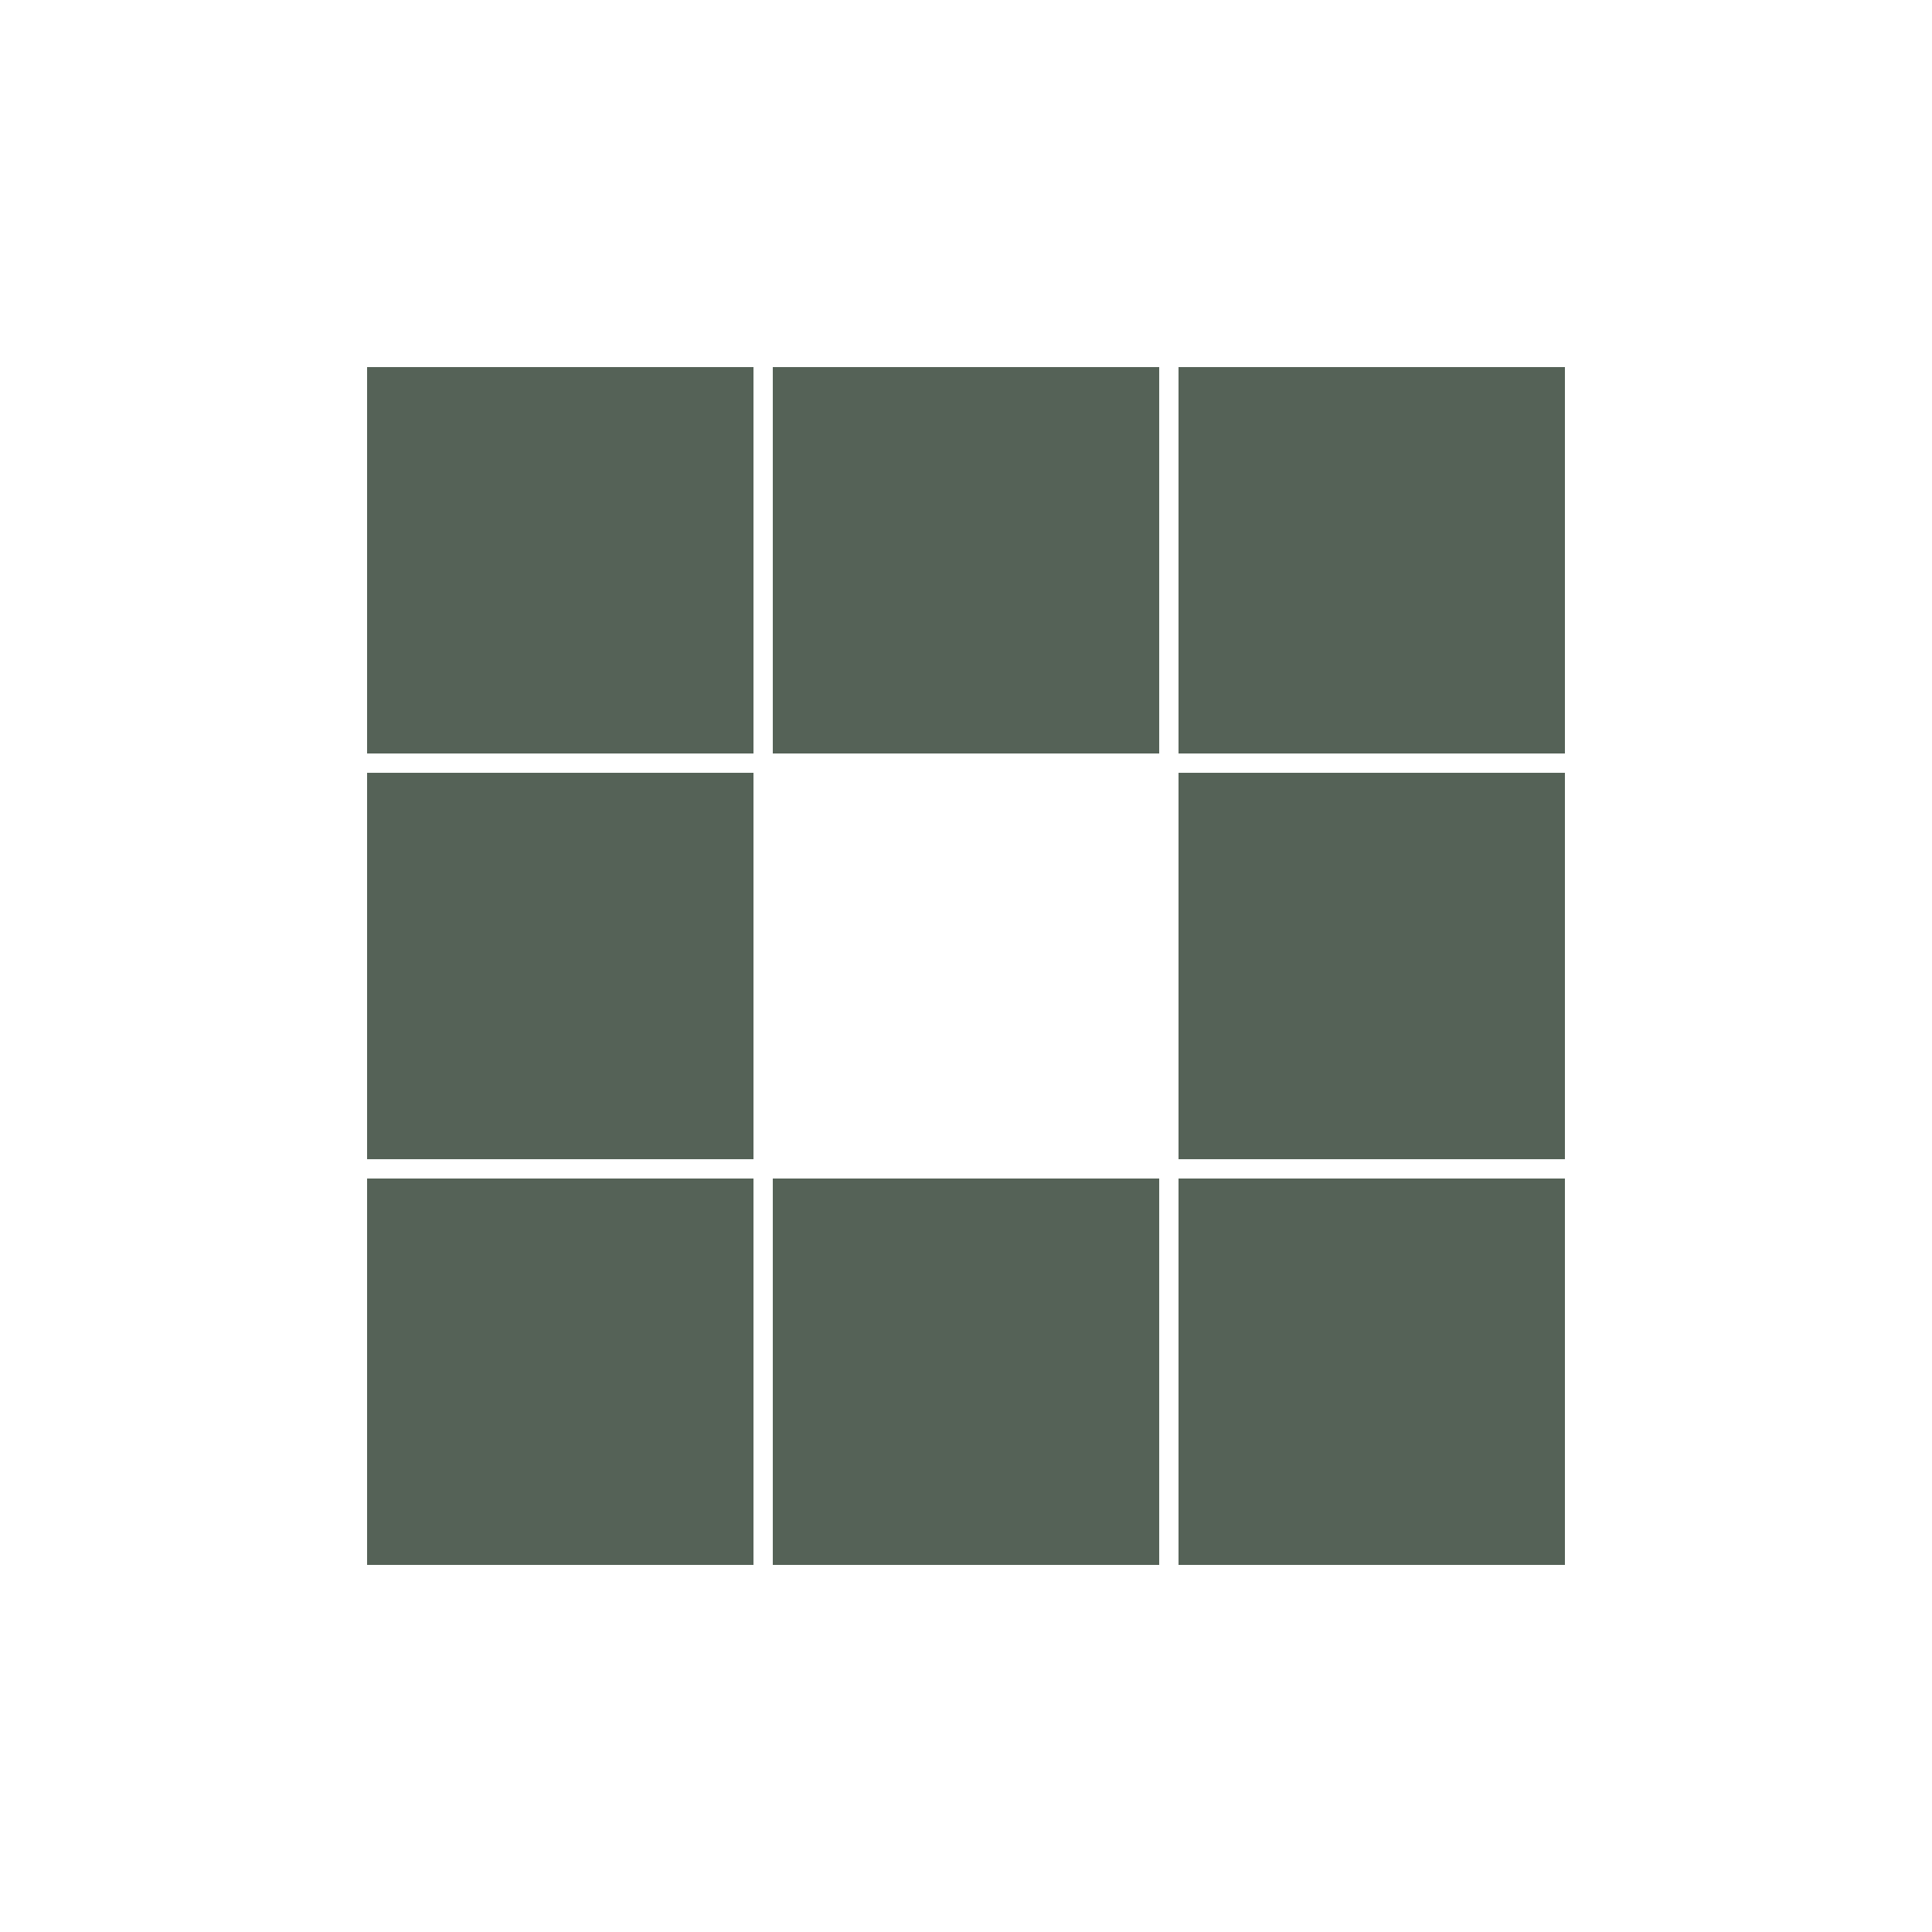
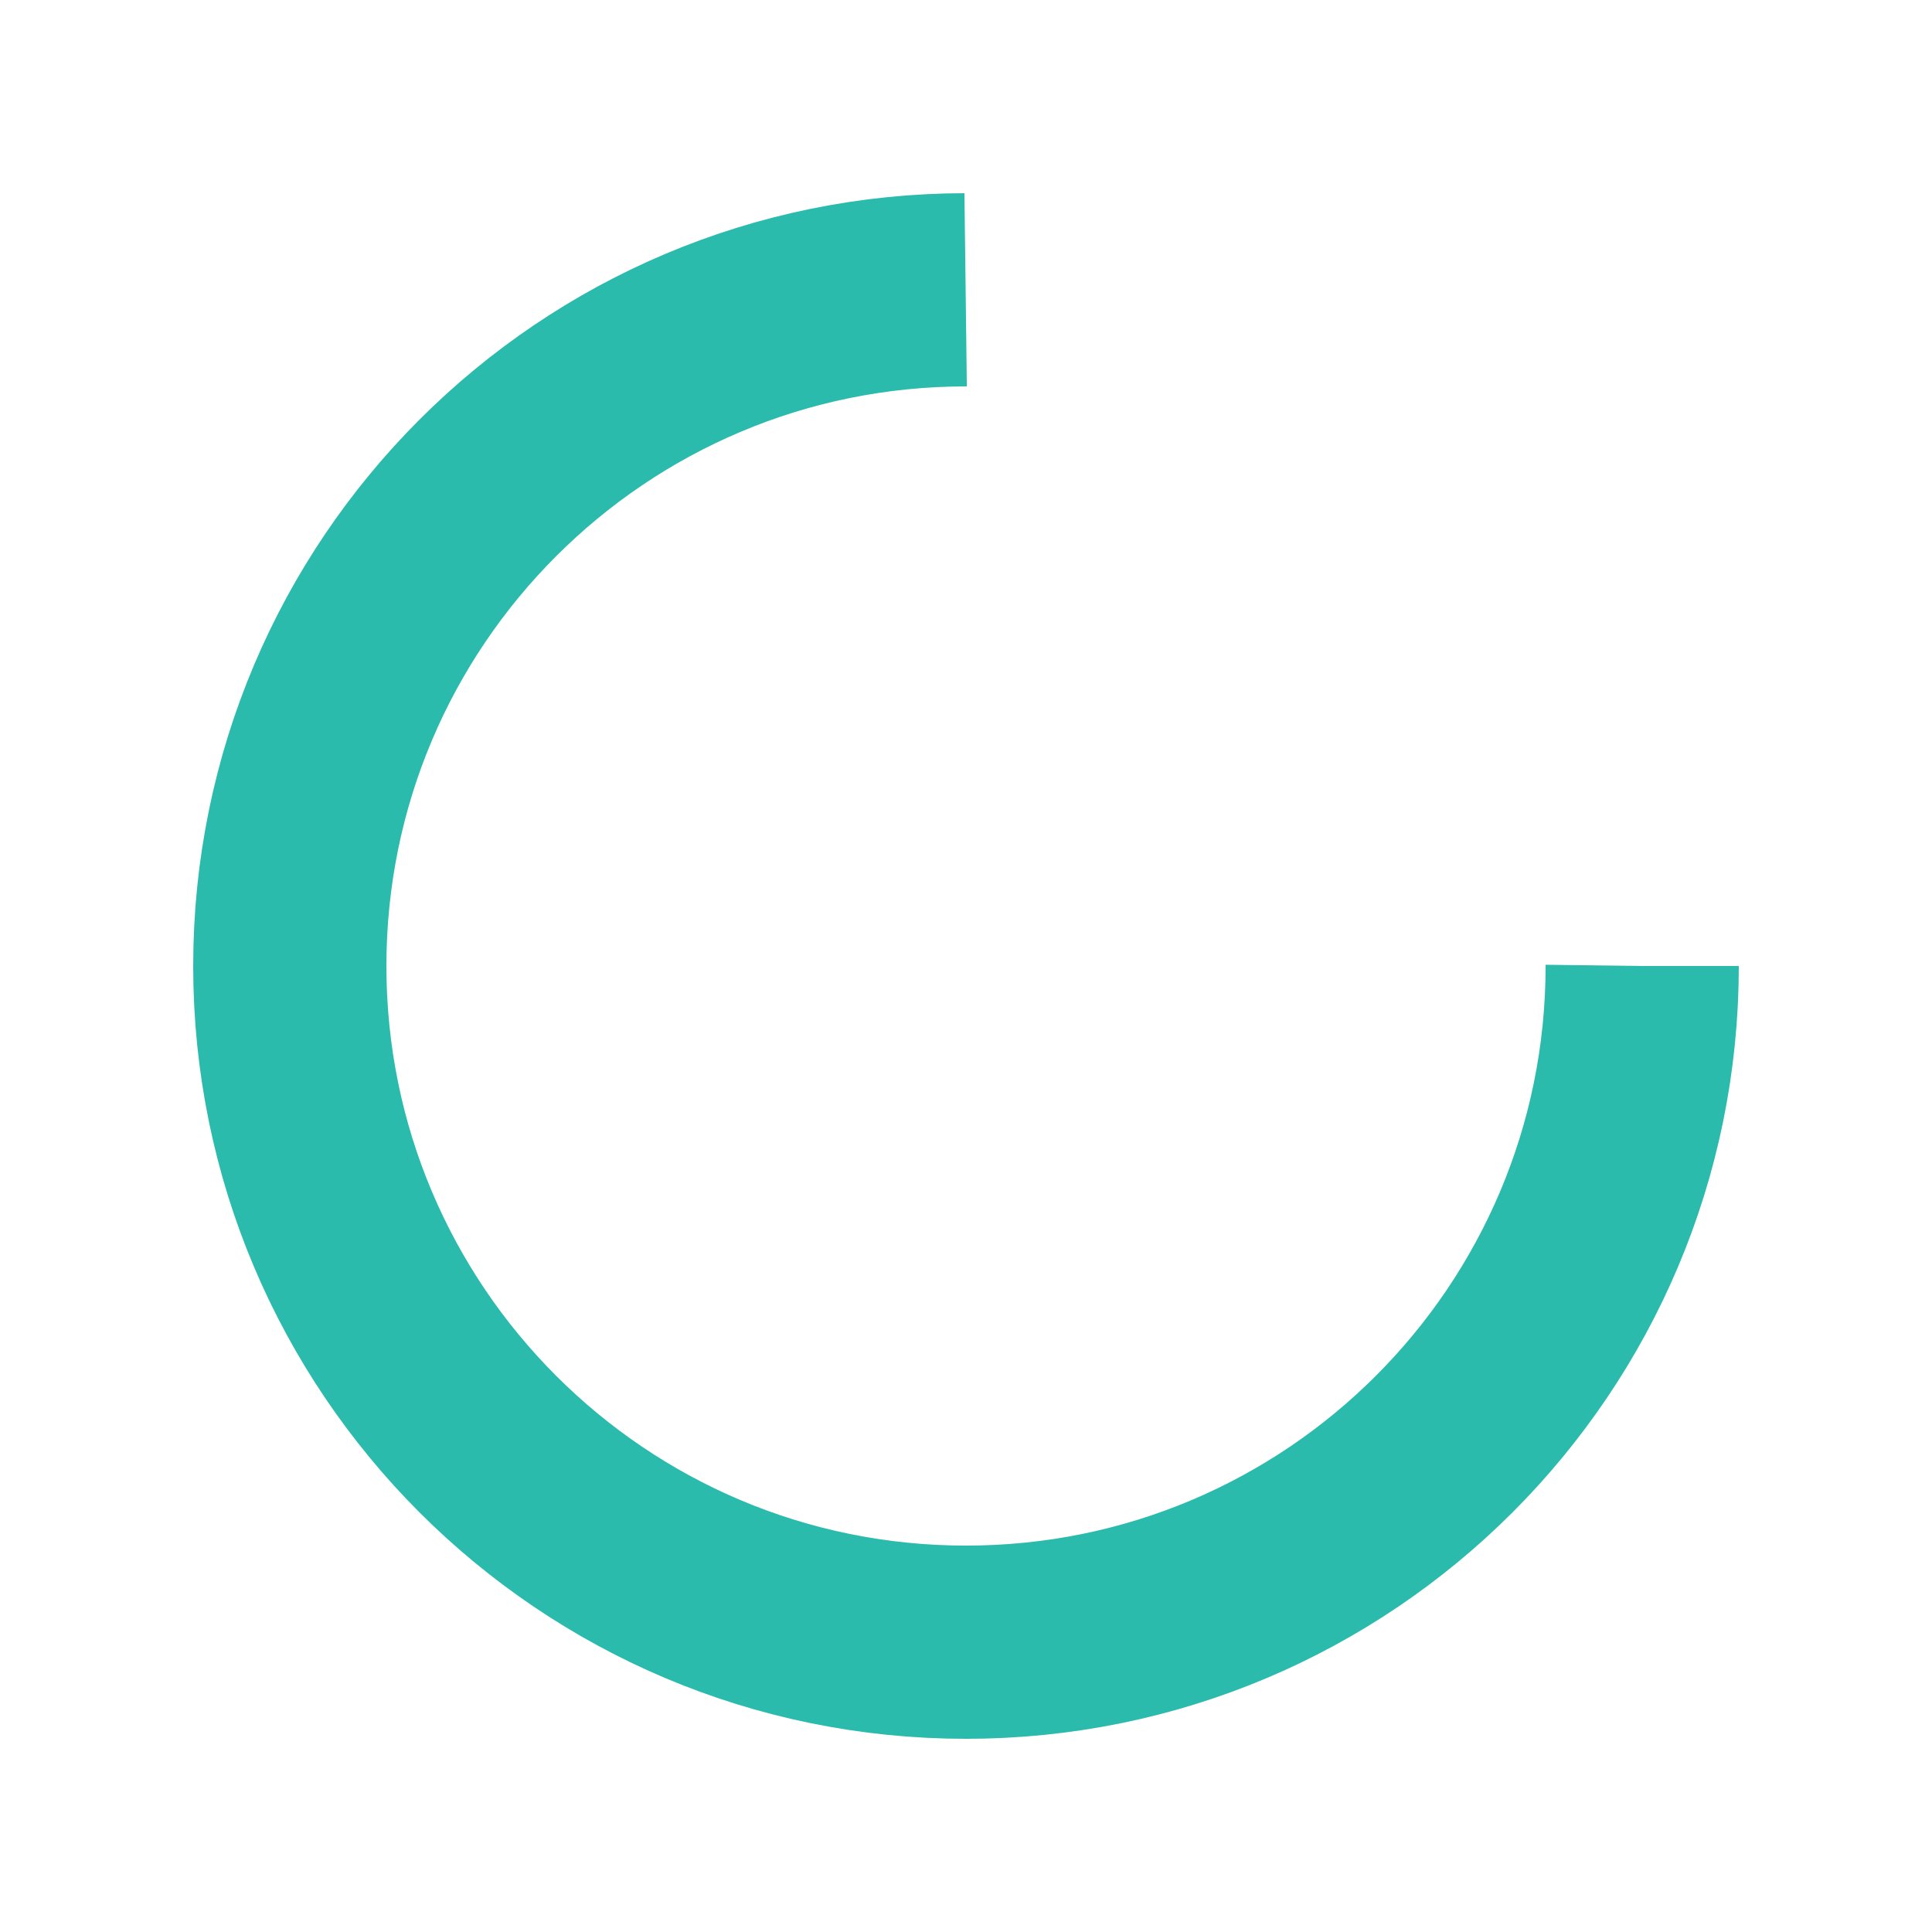
- <svg xmlns="http://www.w3.org/2000/svg" style="margin: auto; background: none; display: block; shape-rendering: auto;" width="200px" height="200px" viewBox="0 0 100 100" preserveAspectRatio="xMidYMid">
-   <rect x="19" y="19" width="20" height="20" fill="#556257">
-     <animate attributeName="fill" values="#7a6138;#556257;#556257" keyTimes="0;0.125;1" dur="1s" repeatCount="indefinite" begin="0s" calcMode="discrete" />
-   </rect>
-   <rect x="40" y="19" width="20" height="20" fill="#556257">
-     <animate attributeName="fill" values="#7a6138;#556257;#556257" keyTimes="0;0.125;1" dur="1s" repeatCount="indefinite" begin="0.125s" calcMode="discrete" />
-   </rect>
-   <rect x="61" y="19" width="20" height="20" fill="#556257">
-     <animate attributeName="fill" values="#7a6138;#556257;#556257" keyTimes="0;0.125;1" dur="1s" repeatCount="indefinite" begin="0.25s" calcMode="discrete" />
-   </rect>
-   <rect x="19" y="40" width="20" height="20" fill="#556257">
-     <animate attributeName="fill" values="#7a6138;#556257;#556257" keyTimes="0;0.125;1" dur="1s" repeatCount="indefinite" begin="0.875s" calcMode="discrete" />
-   </rect>
-   <rect x="61" y="40" width="20" height="20" fill="#556257">
-     <animate attributeName="fill" values="#7a6138;#556257;#556257" keyTimes="0;0.125;1" dur="1s" repeatCount="indefinite" begin="0.375s" calcMode="discrete" />
-   </rect>
-   <rect x="19" y="61" width="20" height="20" fill="#556257">
-     <animate attributeName="fill" values="#7a6138;#556257;#556257" keyTimes="0;0.125;1" dur="1s" repeatCount="indefinite" begin="0.75s" calcMode="discrete" />
-   </rect>
-   <rect x="40" y="61" width="20" height="20" fill="#556257">
-     <animate attributeName="fill" values="#7a6138;#556257;#556257" keyTimes="0;0.125;1" dur="1s" repeatCount="indefinite" begin="0.625s" calcMode="discrete" />
-   </rect>
-   <rect x="61" y="61" width="20" height="20" fill="#556257">
-     <animate attributeName="fill" values="#7a6138;#556257;#556257" keyTimes="0;0.125;1" dur="1s" repeatCount="indefinite" begin="0.5s" calcMode="discrete" />
-   </rect>
+ <svg xmlns="http://www.w3.org/2000/svg" style="margin: auto; background: none; display: block; shape-rendering: auto;" width="130px" height="130px" viewBox="0 0 100 100" preserveAspectRatio="xMidYMid">
+   <circle cx="50" cy="50" fill="none" stroke="#2bbbad" stroke-width="10" r="35" stroke-dasharray="164.934 56.978">
+     <animateTransform attributeName="transform" type="rotate" repeatCount="indefinite" dur="1s" values="0 50 50;360 50 50" keyTimes="0;1" />
+   </circle>
</svg>
